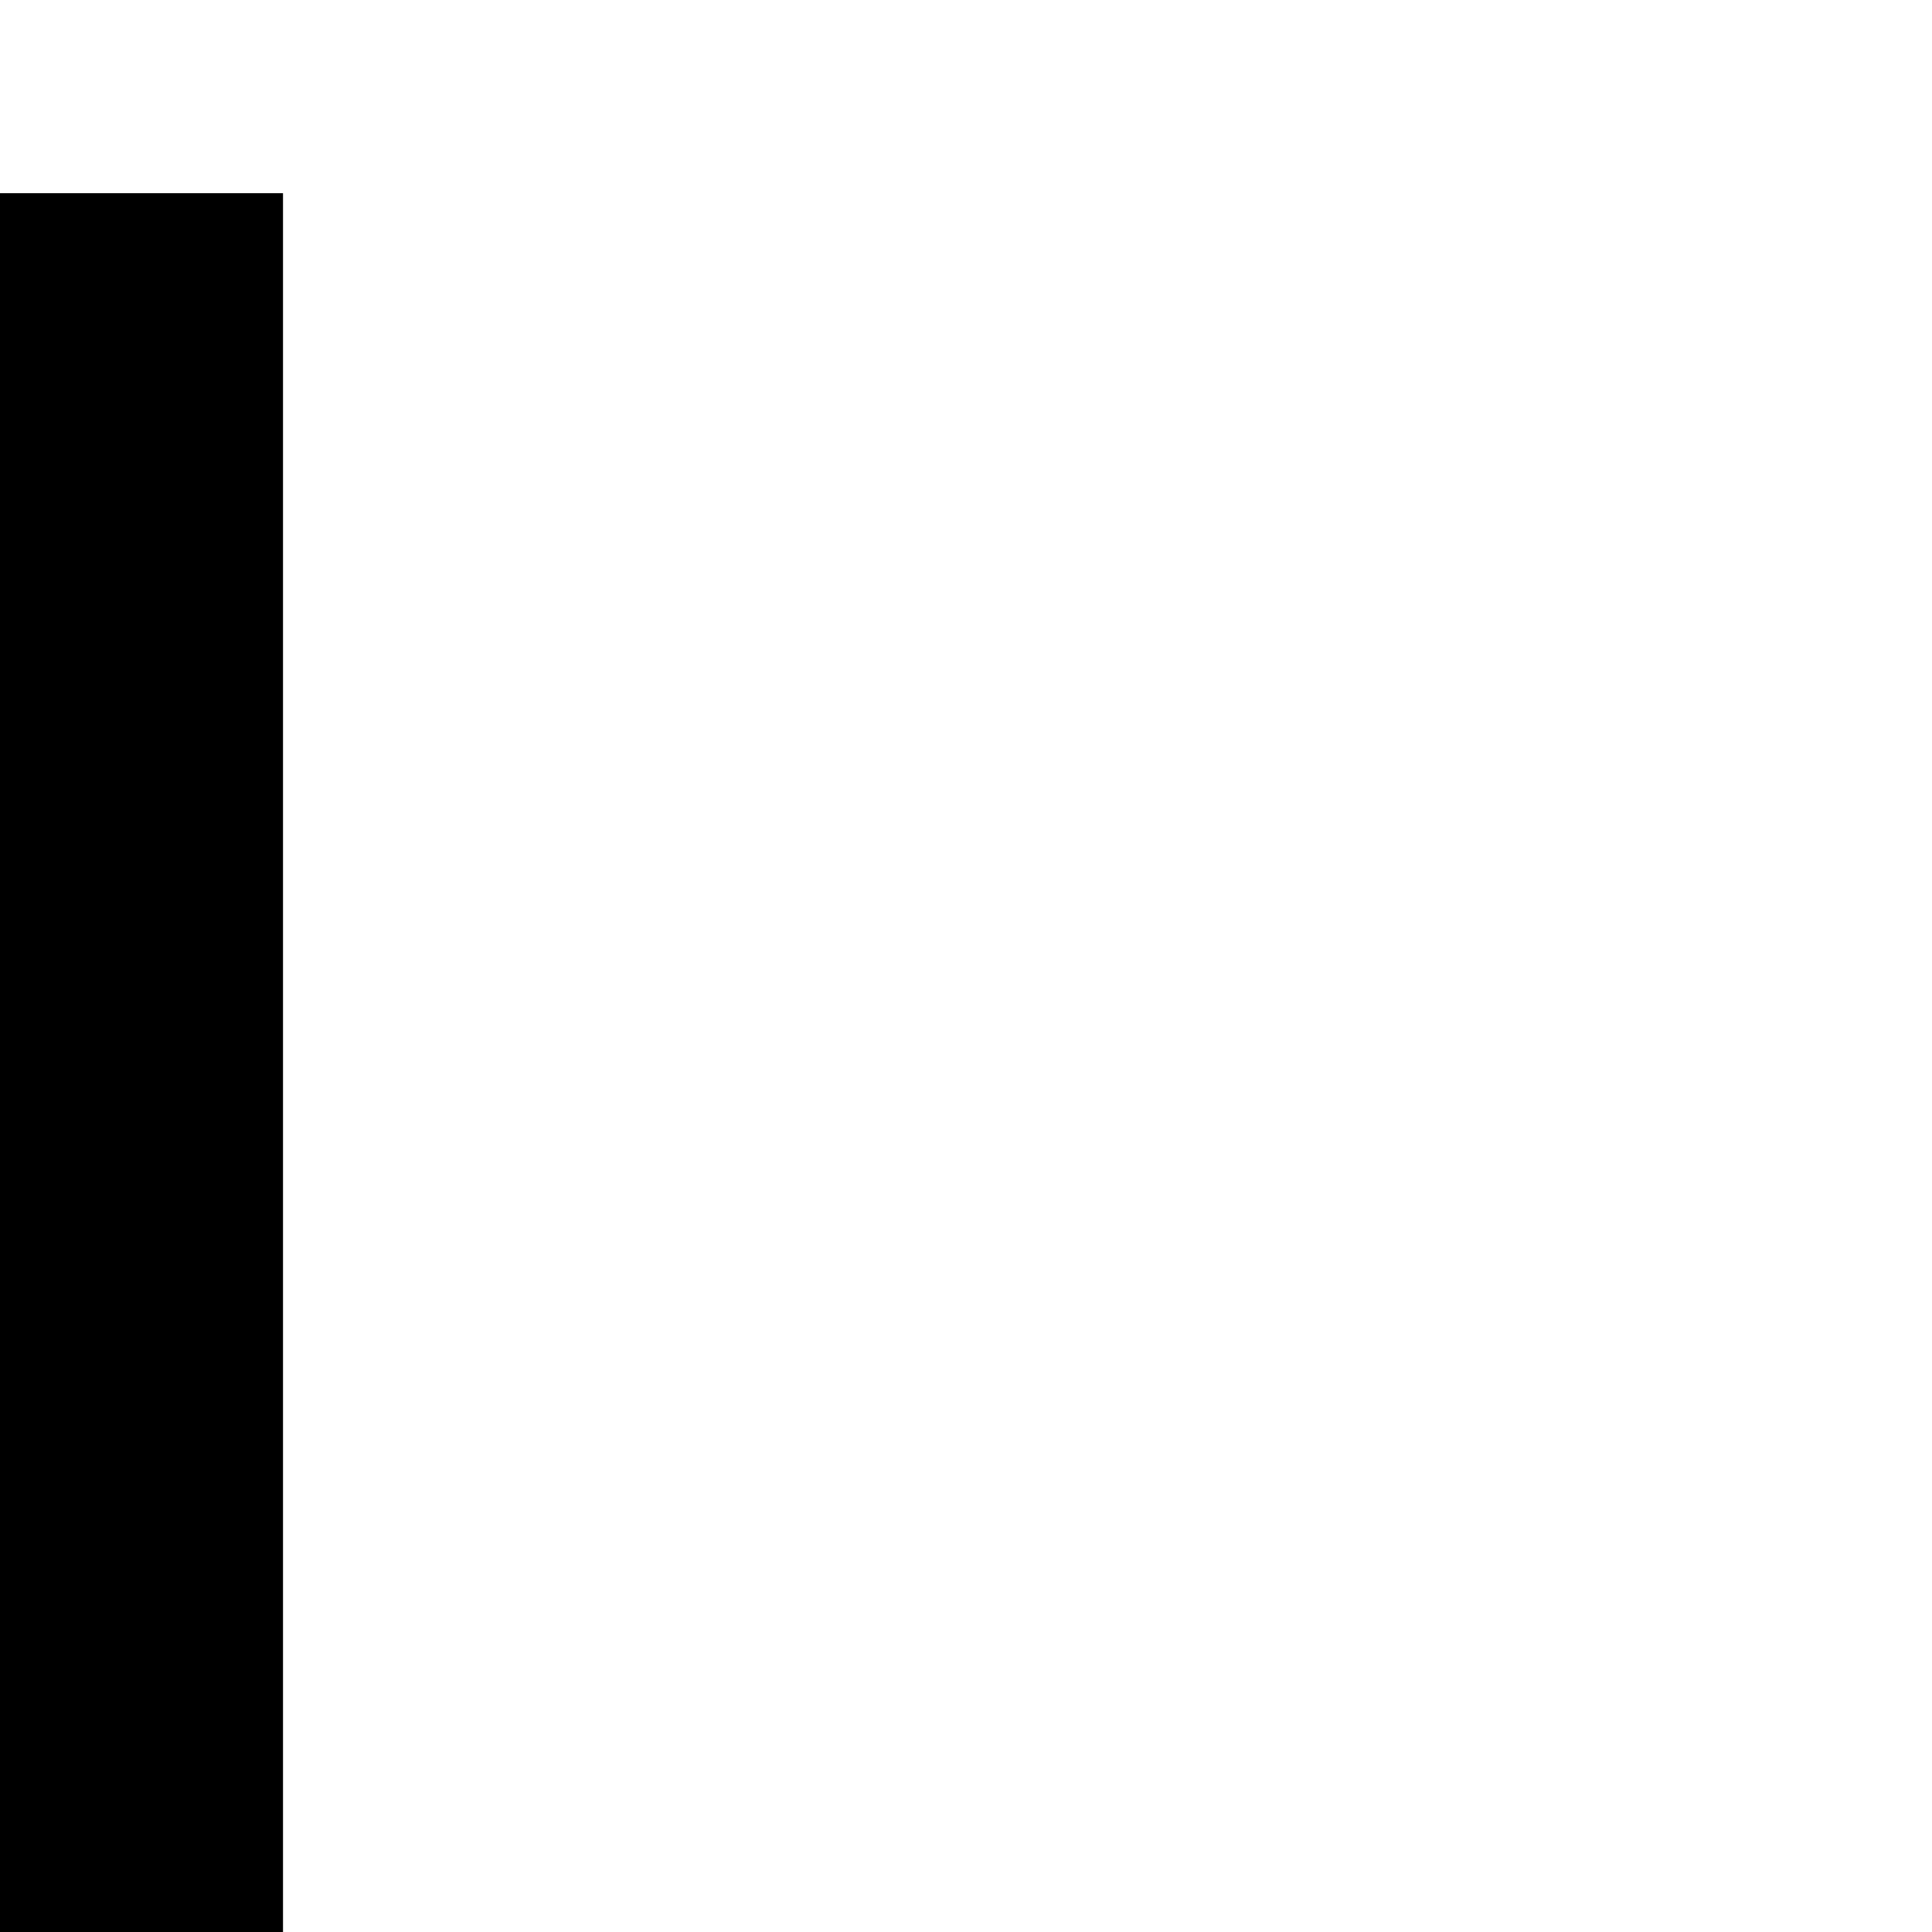
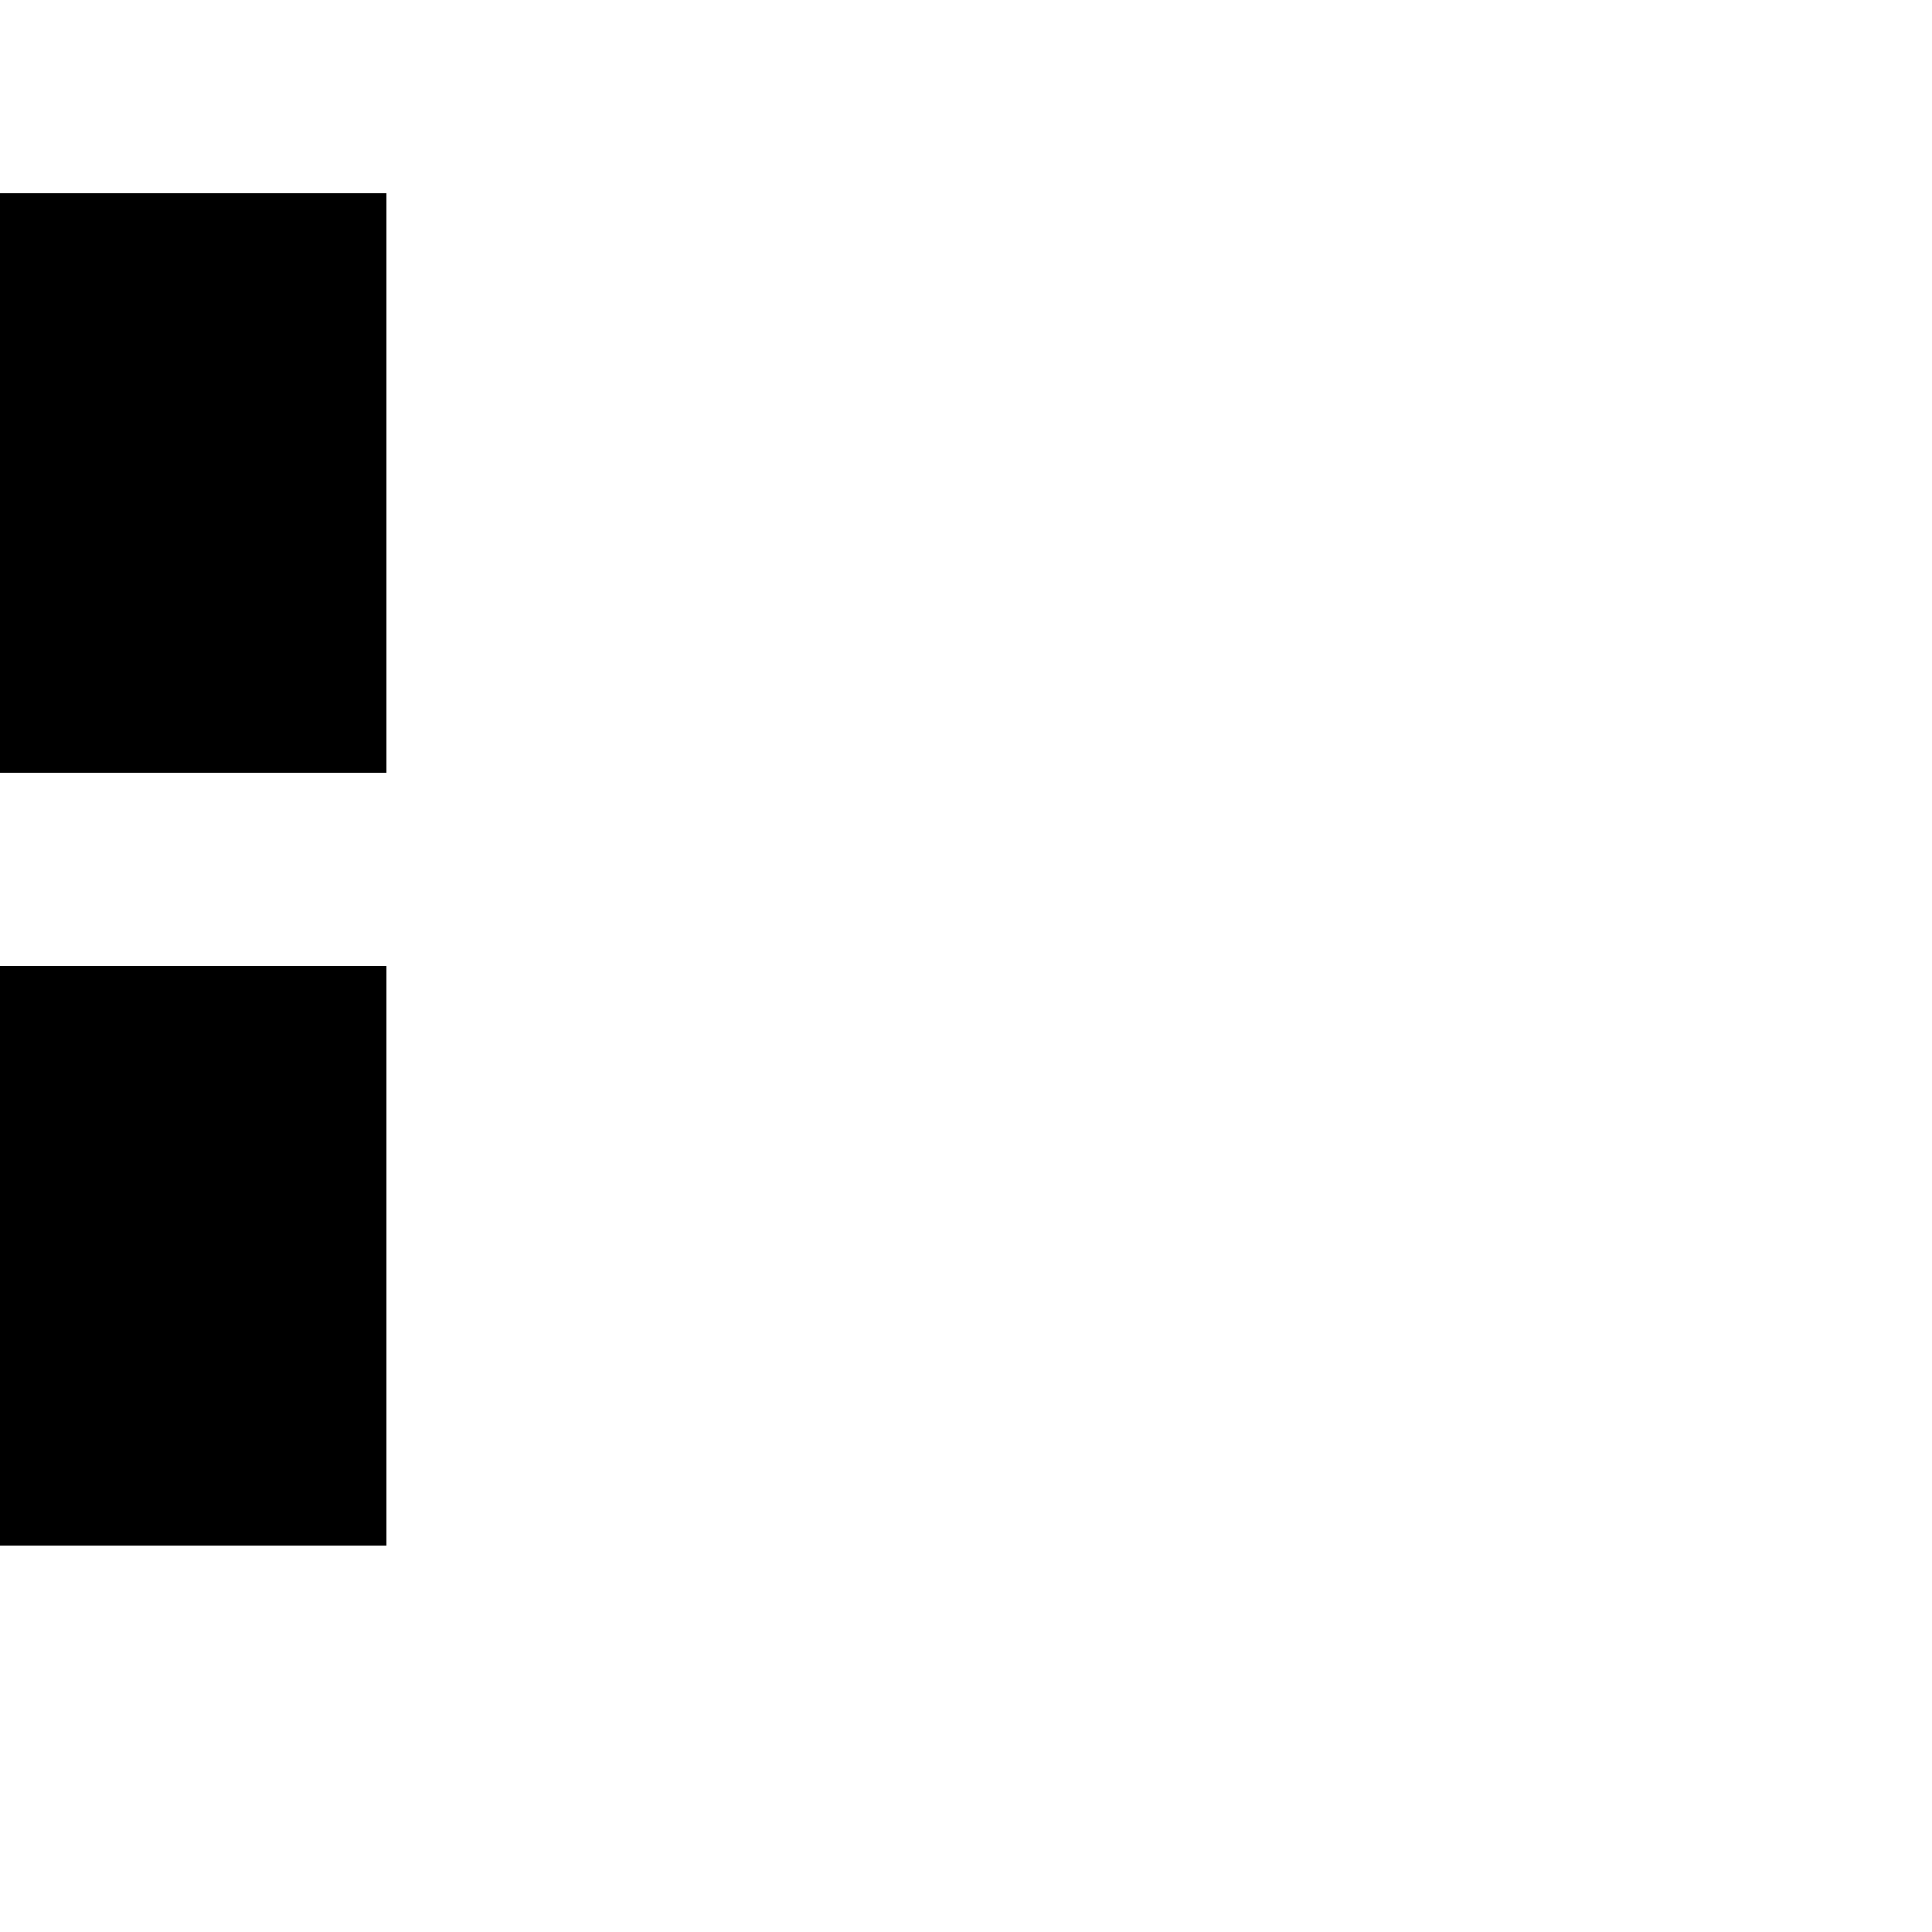
<svg xmlns="http://www.w3.org/2000/svg" height="1024" width="1024" version="1.1" id="svg4375" viewBox="0 0 1024 1024" xml:space="preserve">
  <defs id="defs4">
    <linearGradient id="linearGradient8000">
      <stop style="stop-color:#000000;stop-opacity:1;" offset="0" id="stop7998" />
    </linearGradient>
    <clipPath clipPathUnits="userSpaceOnUse" id="clipPath6029">
      <g id="use6031" />
    </clipPath>
  </defs>
  <g id="layer1" style="display:inline">
-     <path style="fill:#000000" d="M 0,102.4 H 150 V 1024 H 0 Z" id="path4565" />
+     <path id="path2618" style="display:inline;fill:#000000" d="M 204.8,512 V 819.2 L 0,819.2 V 512 Z M 0,102.4 l 204.8,0 V 409.6 L 0,409.6 Z" />
  </g>
</svg>
